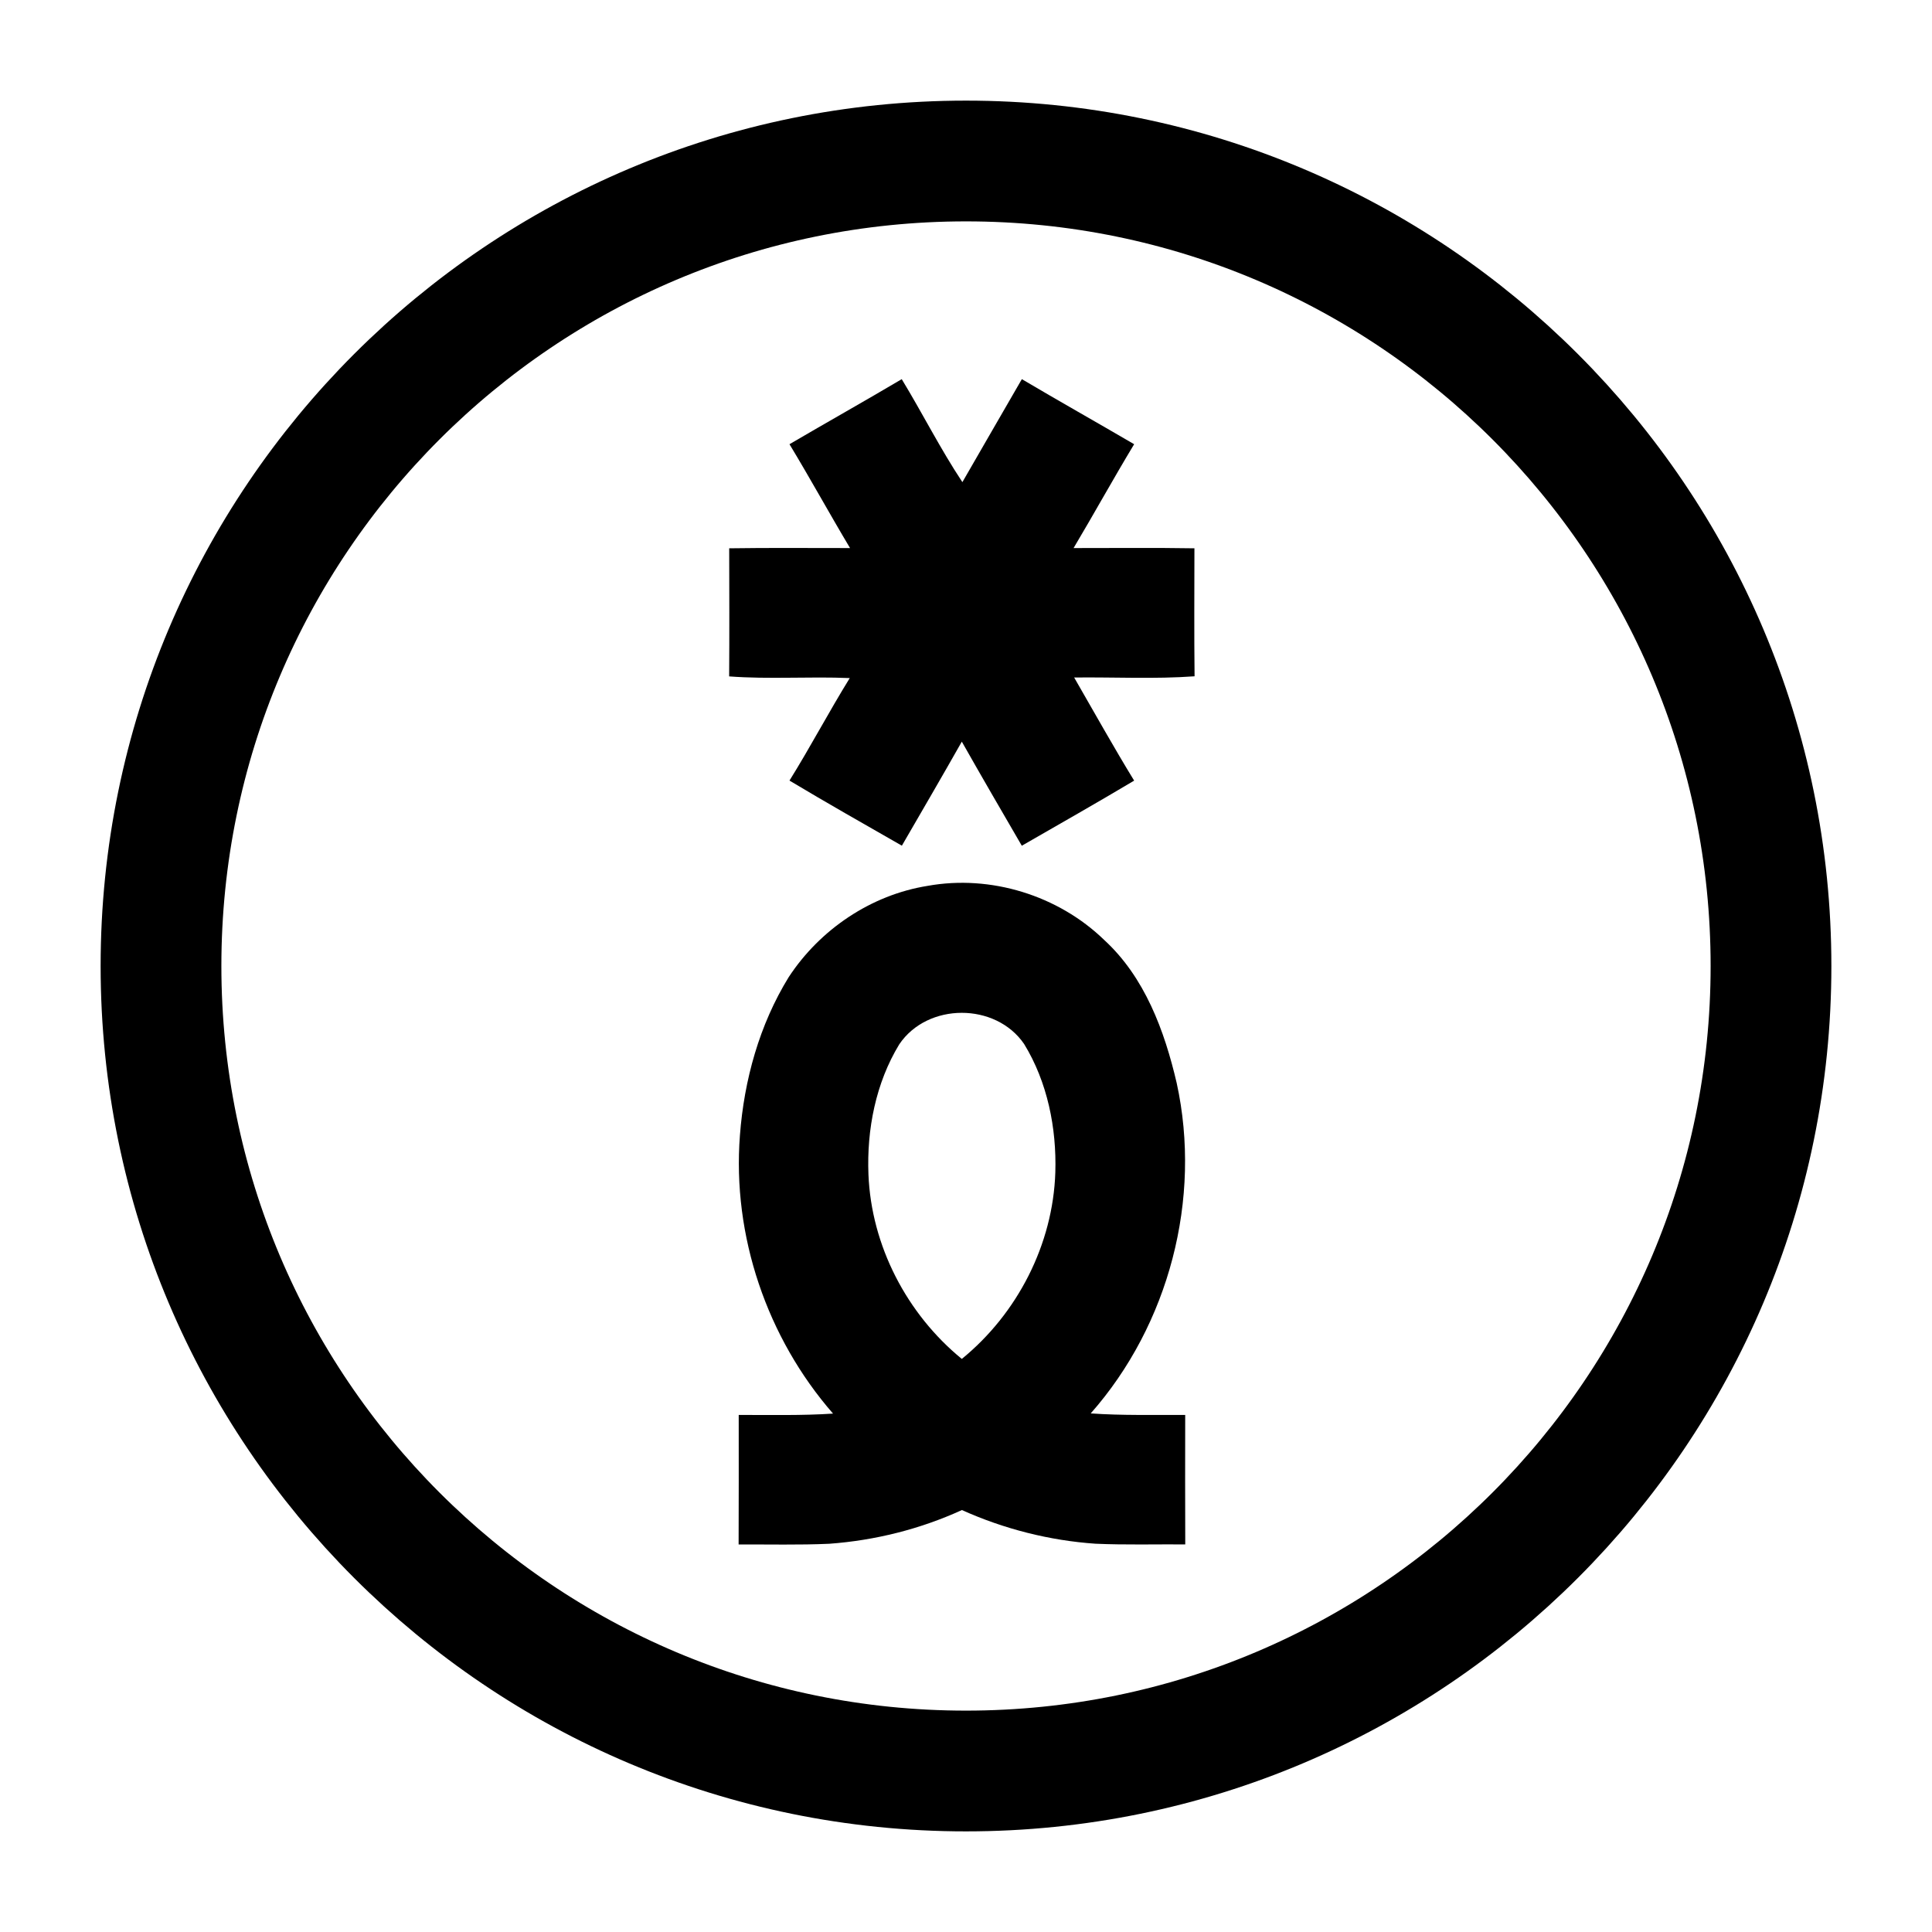
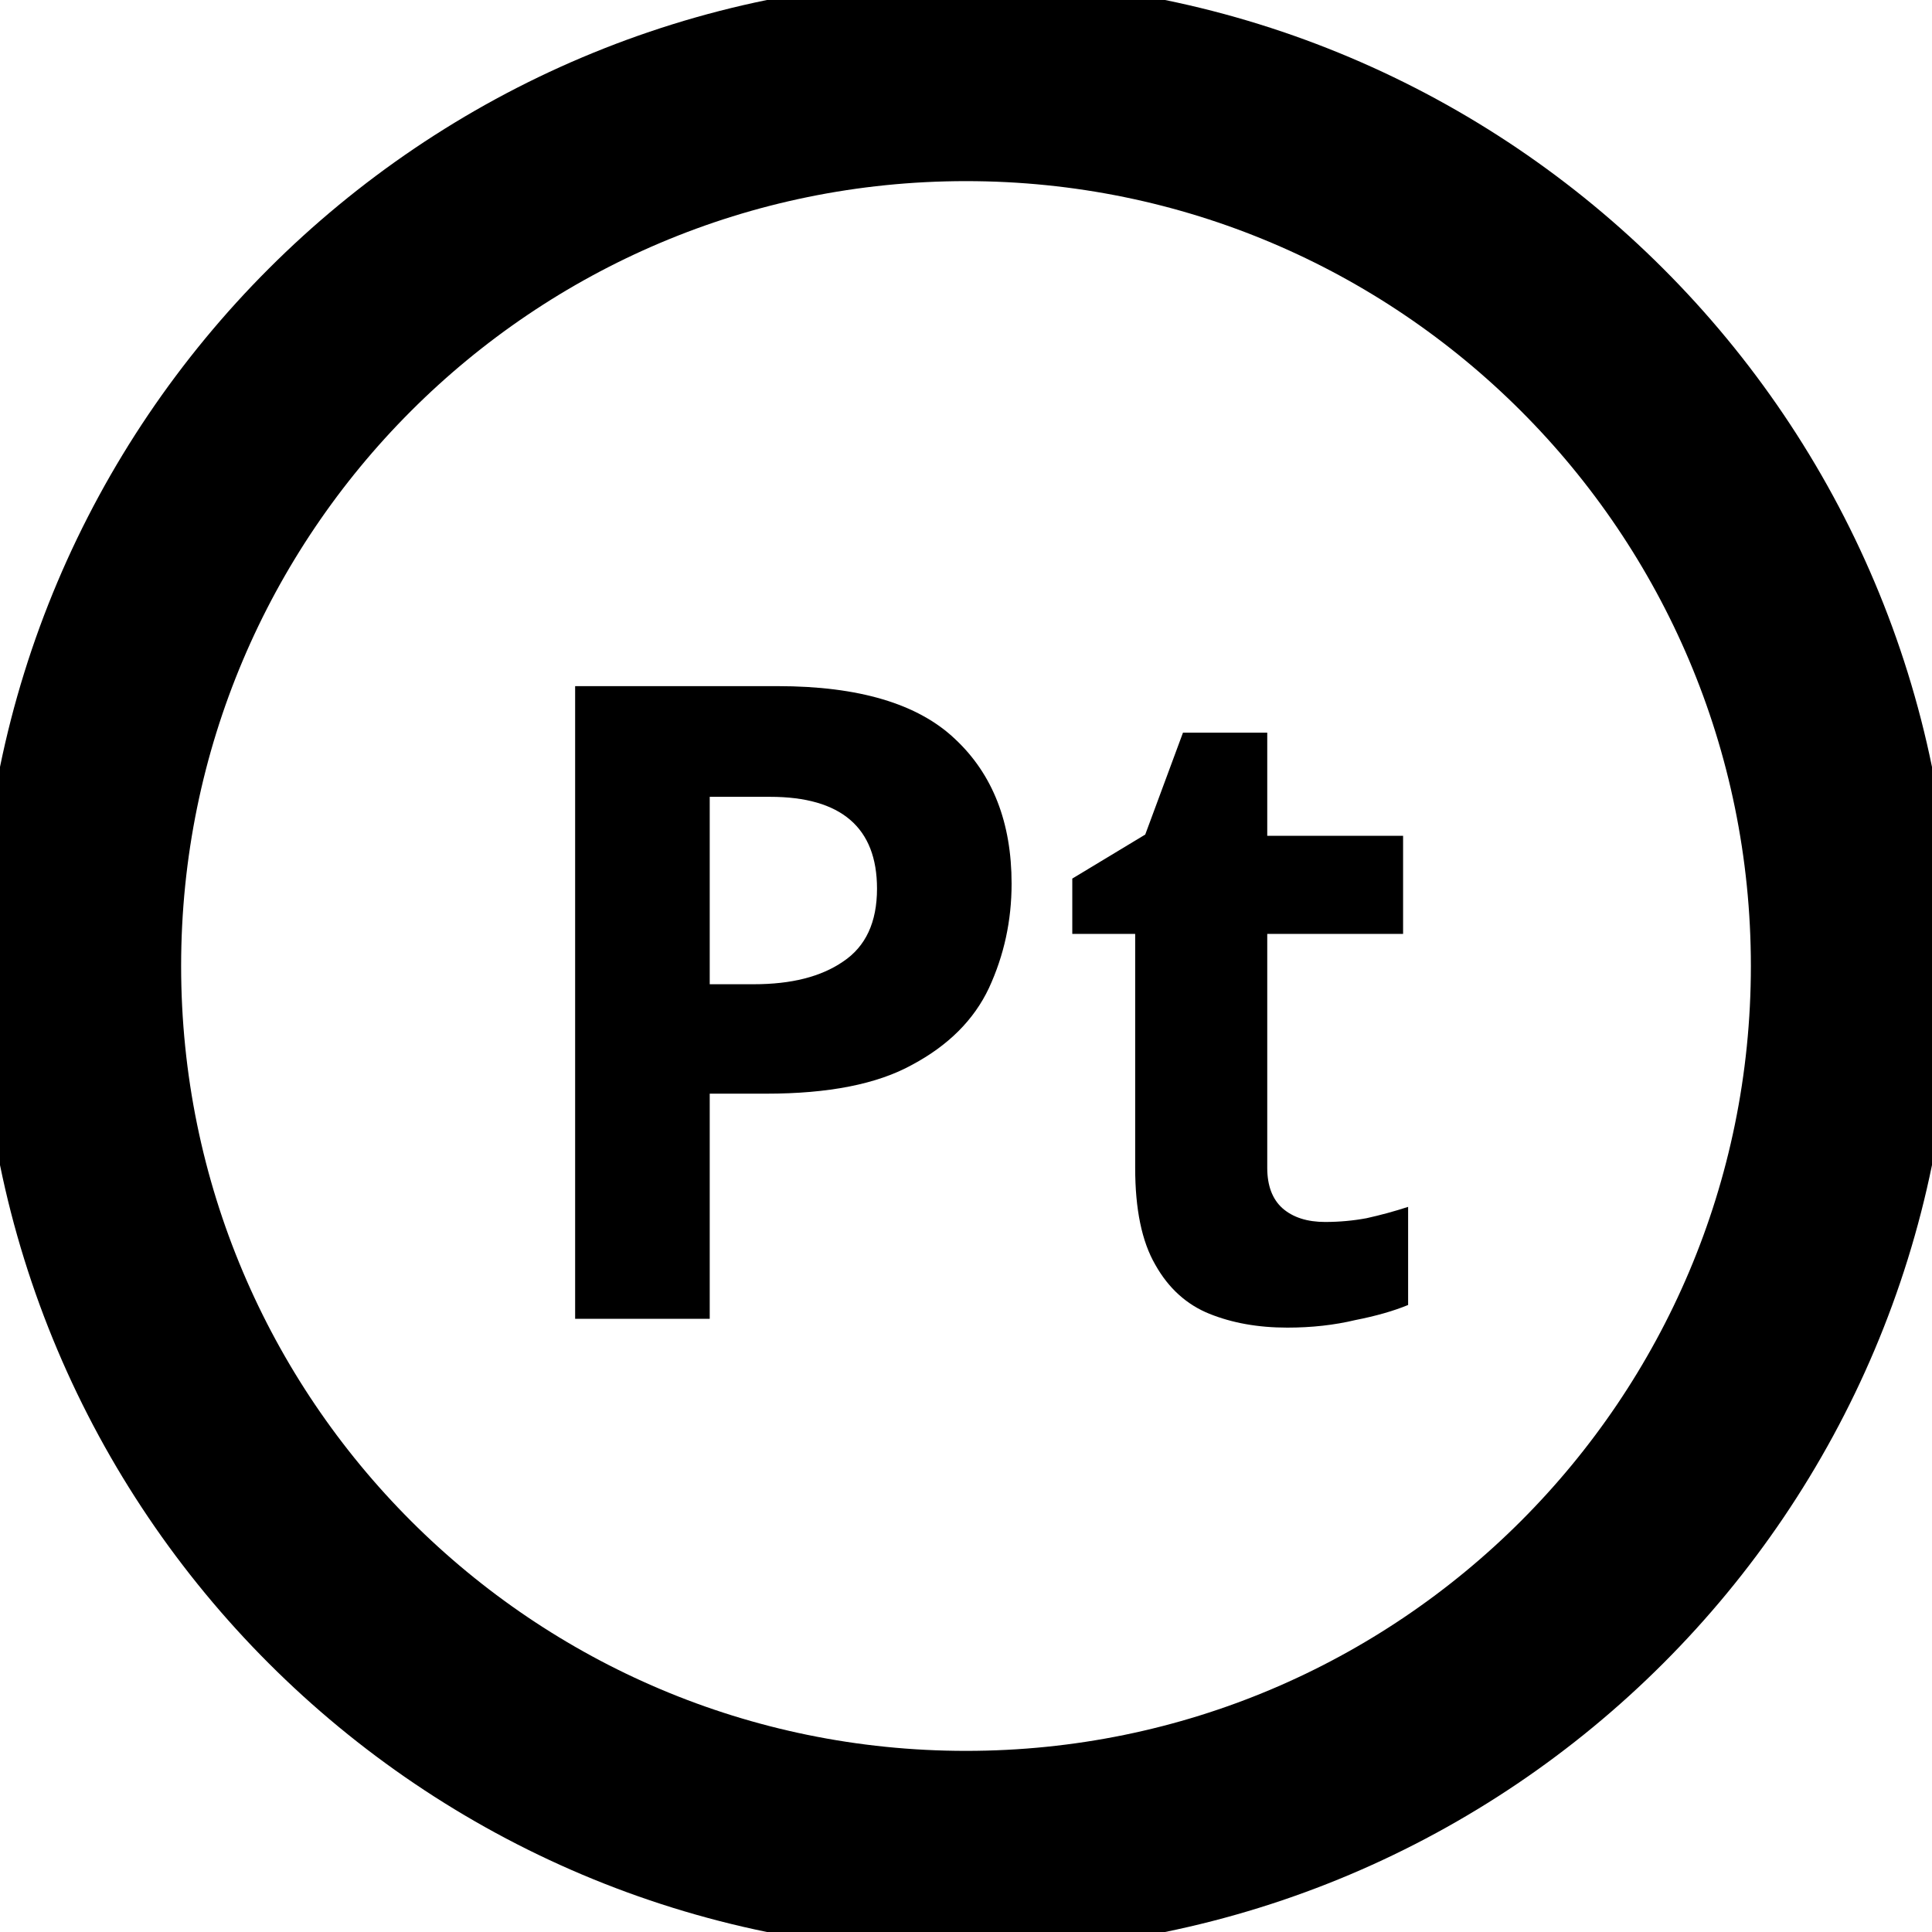
<svg xmlns="http://www.w3.org/2000/svg" viewBox="0 0 24 24" width="100" height="100" fill="none">
-   <circle cx="12" cy="12" r="10" style="fill: none; stroke: currentColor; stroke-width: 1.5px" />
-   <g transform="translate(3.908,3.909) scale(0.06)">
-     <path d="M 98.32 26.82 C 106.05 22.29 113.86 17.91 121.56 13.35 C 125.84 20.39 129.57 27.82 134.12 34.67 C 138.24 27.57 142.30 20.44 146.43 13.35 C 154.14 17.91 161.95 22.30 169.68 26.82 C 165.39 33.92 161.39 41.19 157.14 48.32 C 165.48 48.33 173.82 48.23 182.16 48.37 C 182.15 57.21 182.09 66.04 182.19 74.87 C 173.89 75.47 165.56 75.02 157.26 75.12 C 161.38 82.25 165.38 89.45 169.68 96.47 C 161.98 101.06 154.19 105.48 146.42 109.95 C 142.25 102.78 138.08 95.61 134.00 88.40 C 129.92 95.61 125.74 102.77 121.59 109.94 C 113.82 105.49 106.01 101.07 98.32 96.46 C 102.66 89.49 106.48 82.22 110.80 75.24 C 102.48 74.88 94.13 75.52 85.83 74.89 C 85.89 66.05 85.86 57.21 85.84 48.37 C 94.18 48.24 102.52 48.33 110.86 48.32 C 106.60 41.20 102.62 33.92 98.32 26.82 Z" style="fill: currentColor" />
-   </g>
-   <g transform="translate(3.908,3.909) scale(0.06)">
-     <path d="M 98.15 137.17 C 104.61 127.29 115.21 120.13 126.91 118.26 C 139.96 115.90 153.96 120.23 163.47 129.45 C 171.87 137.15 175.97 148.25 178.49 159.09 C 183.73 183.03 176.89 209.12 160.69 227.48 C 167.20 227.94 173.73 227.76 180.25 227.80 C 180.24 236.73 180.22 245.67 180.26 254.60 C 174.06 254.56 167.86 254.73 161.67 254.46 C 152.13 253.80 142.74 251.41 134.02 247.49 C 125.38 251.44 116.02 253.78 106.55 254.47 C 100.30 254.75 94.04 254.58 87.79 254.62 C 87.83 245.68 87.81 236.74 87.81 227.80 C 94.32 227.78 100.84 227.95 107.34 227.52 C 93.66 211.85 86.45 190.69 88.06 169.92 C 88.92 158.46 92.10 146.99 98.15 137.17 M 121.06 151.05 C 116.18 159.05 114.30 168.71 114.67 178.01 C 115.26 192.76 122.61 206.89 134.00 216.20 C 145.52 206.81 152.88 192.48 153.36 177.58 C 153.64 168.40 151.73 158.89 146.90 151.00 C 141.01 142.38 126.92 142.39 121.06 151.05 Z" style="fill: currentColor" />
-   </g>
+   <circle cx="12" cy="12" r="11" style="fill: none; stroke: currentColor; stroke-width: 2.5px" />
+   <text x="12" y="12.5" text-anchor="middle" dominant-baseline="middle" style="fill: currentColor; font-family: sans-serif; font-weight: 700; font-size: 11px">Pt</text>
</svg>
